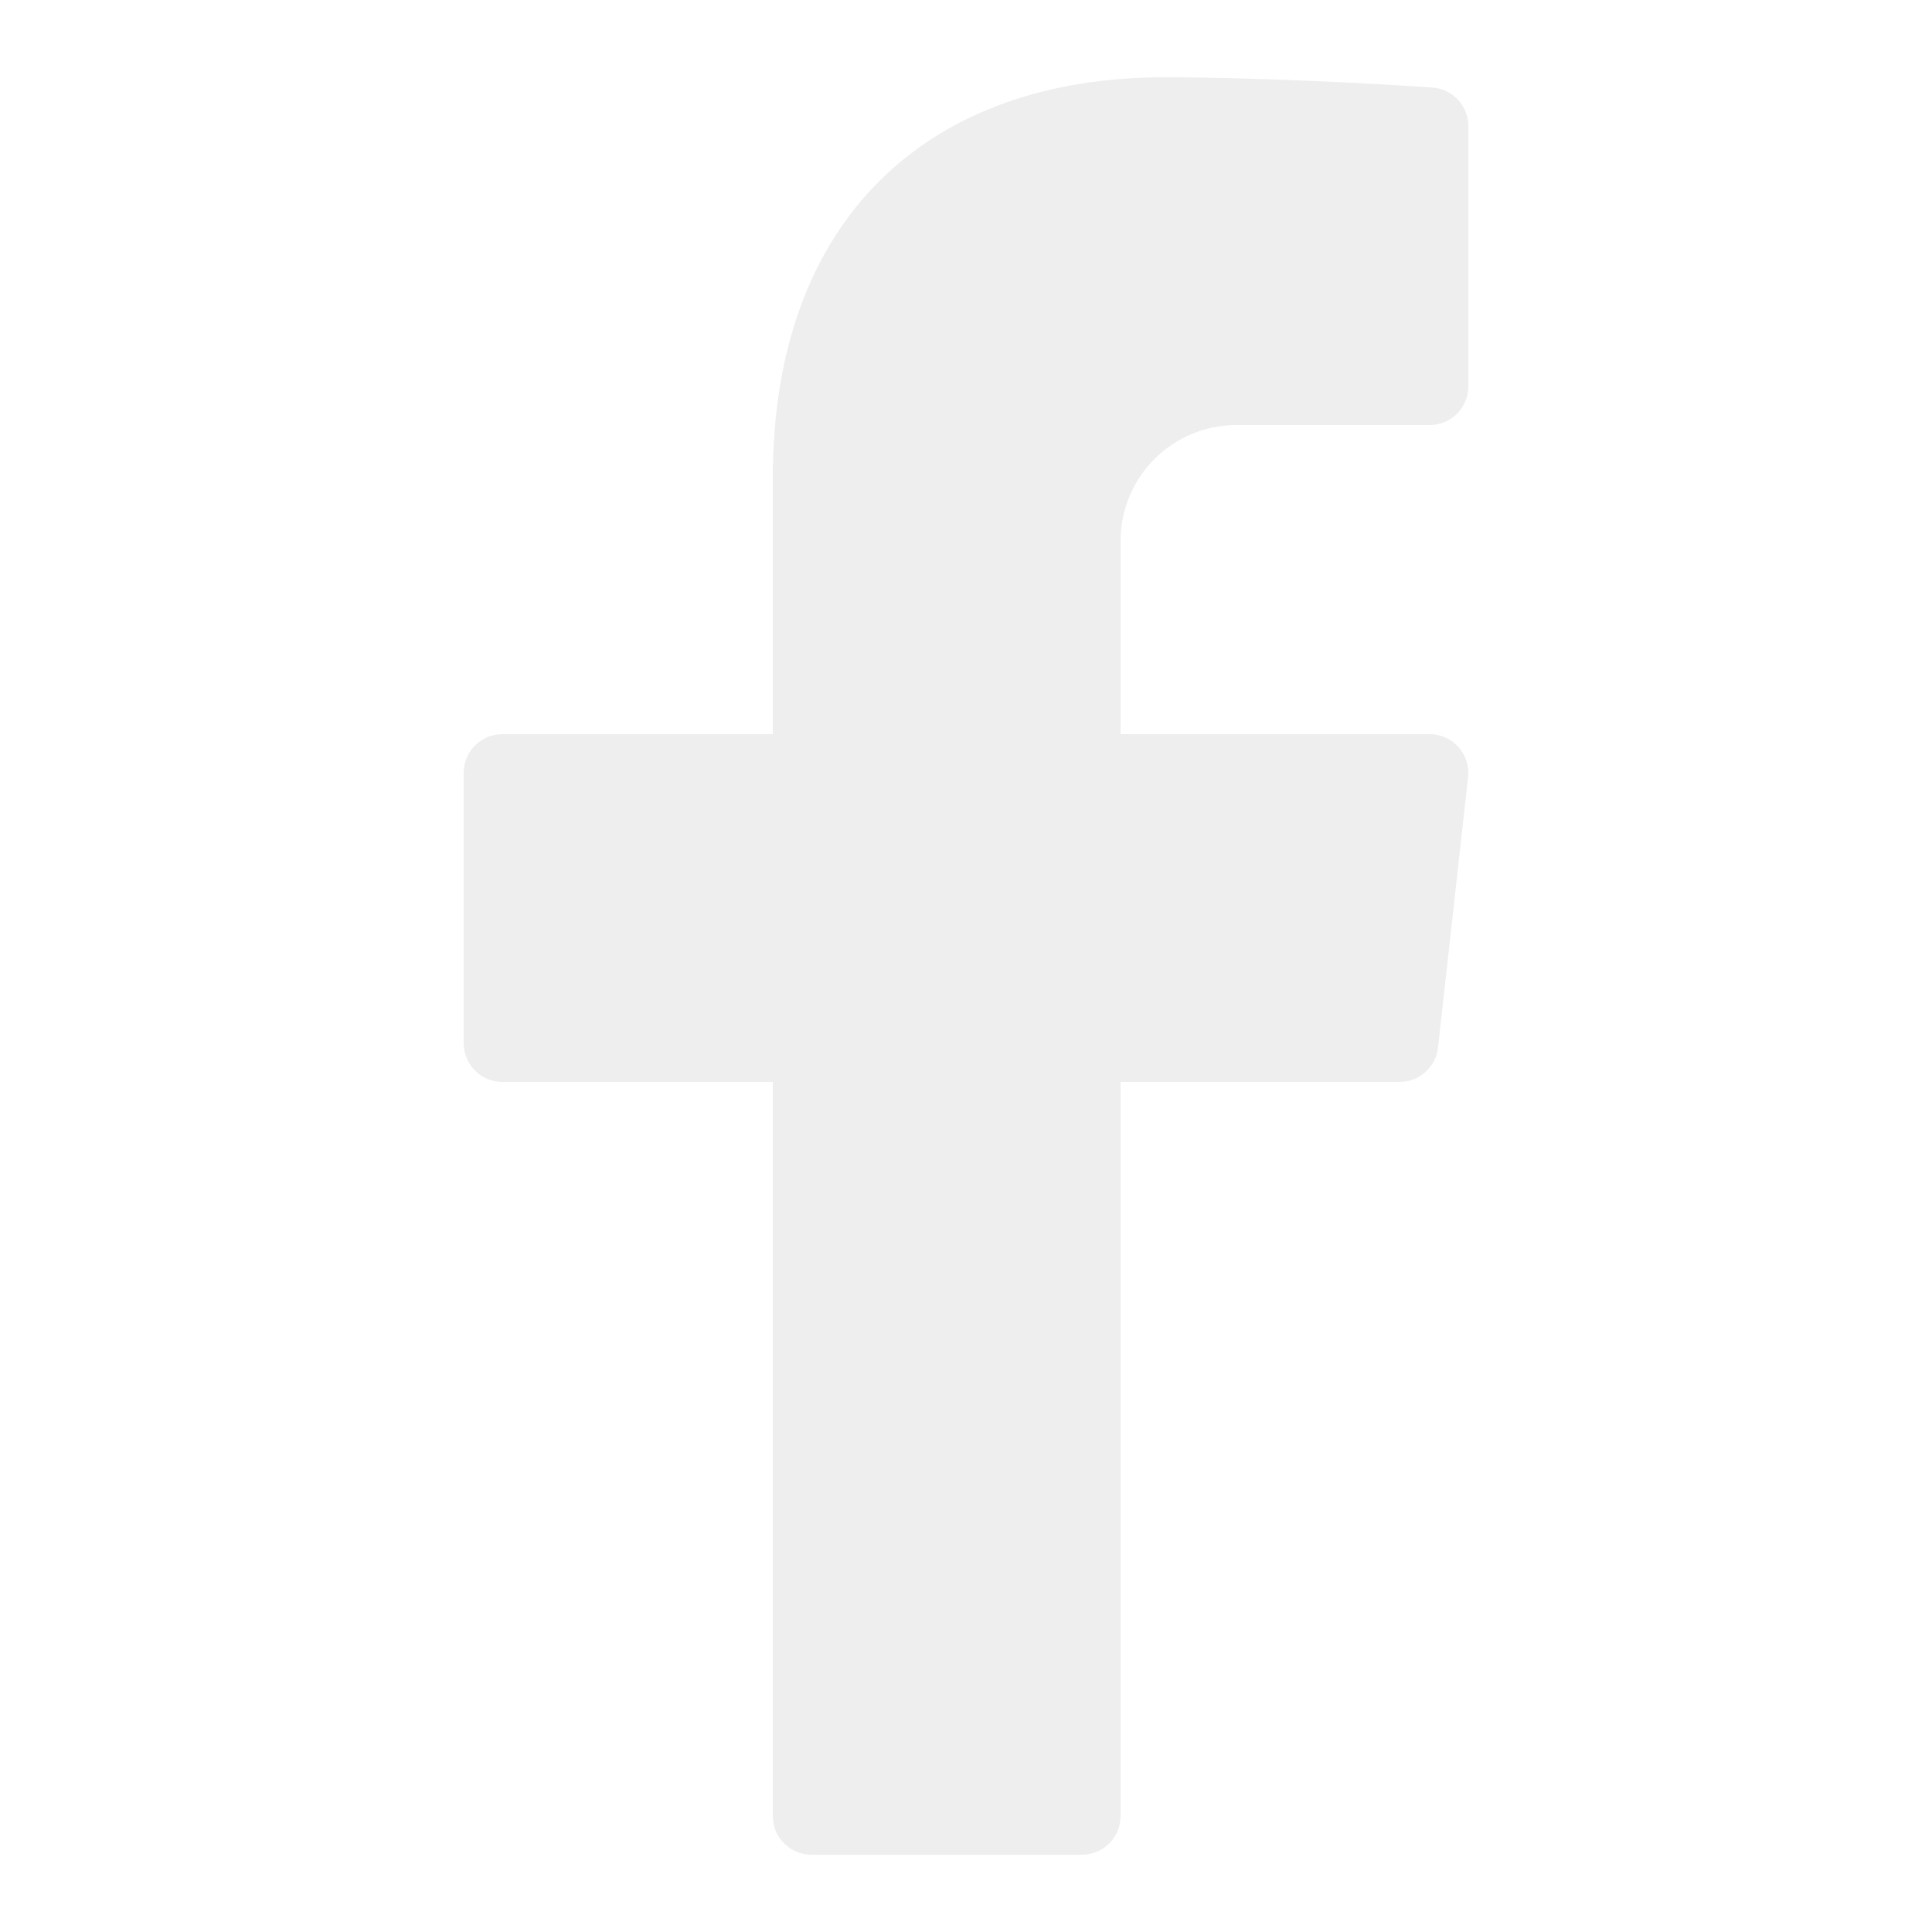
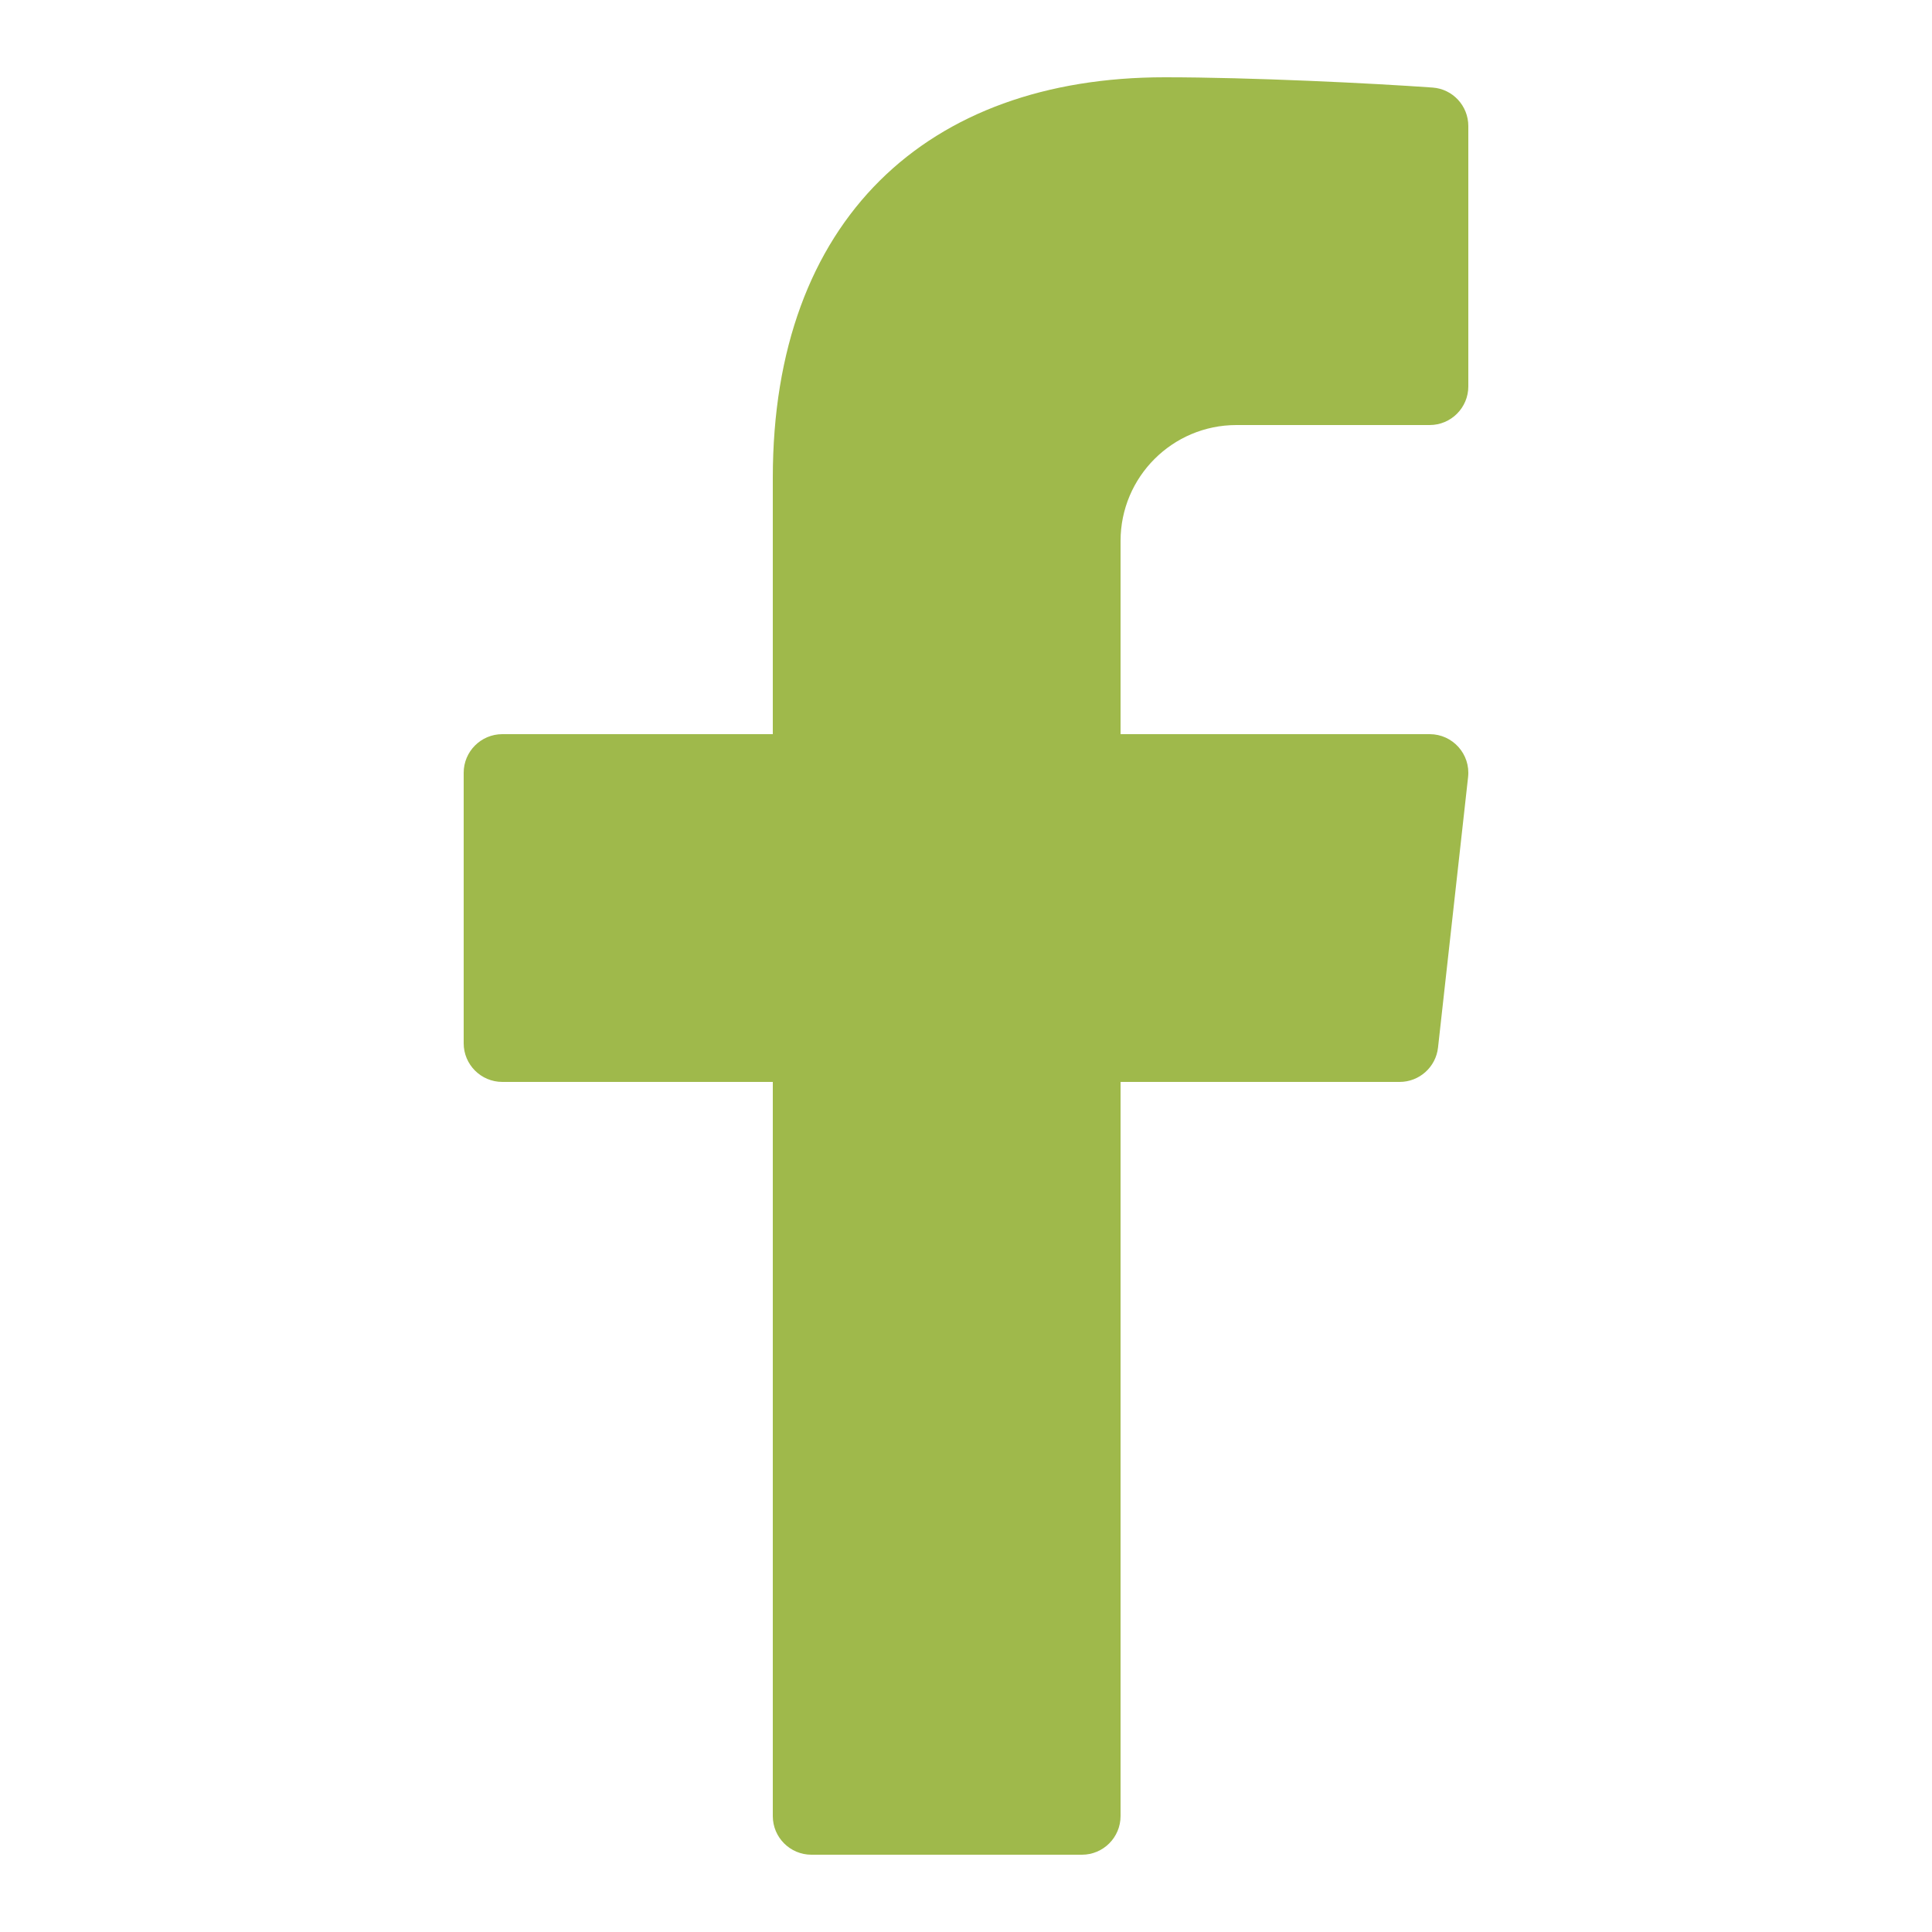
- <svg xmlns="http://www.w3.org/2000/svg" viewBox="0 0 50 50" width="500" height="500" fill="#eeeeee">
+ <svg xmlns="http://www.w3.org/2000/svg" viewBox="0 0 50 50" width="500" height="500" fill="#9fb94b">
  <path d="M32,11h5c0.552,0,1-0.448,1-1V3.263c0-0.524-0.403-0.96-0.925-0.997C35.484,2.153,32.376,2,30.141,2C24,2,20,5.68,20,12.368 V19h-7c-0.552,0-1,0.448-1,1v7c0,0.552,0.448,1,1,1h7v19c0,0.552,0.448,1,1,1h7c0.552,0,1-0.448,1-1V28h7.222 c0.51,0,0.938-0.383,0.994-0.89l0.778-7C38.06,19.518,37.596,19,37,19h-8v-5C29,12.343,30.343,11,32,11z" />
</svg>
